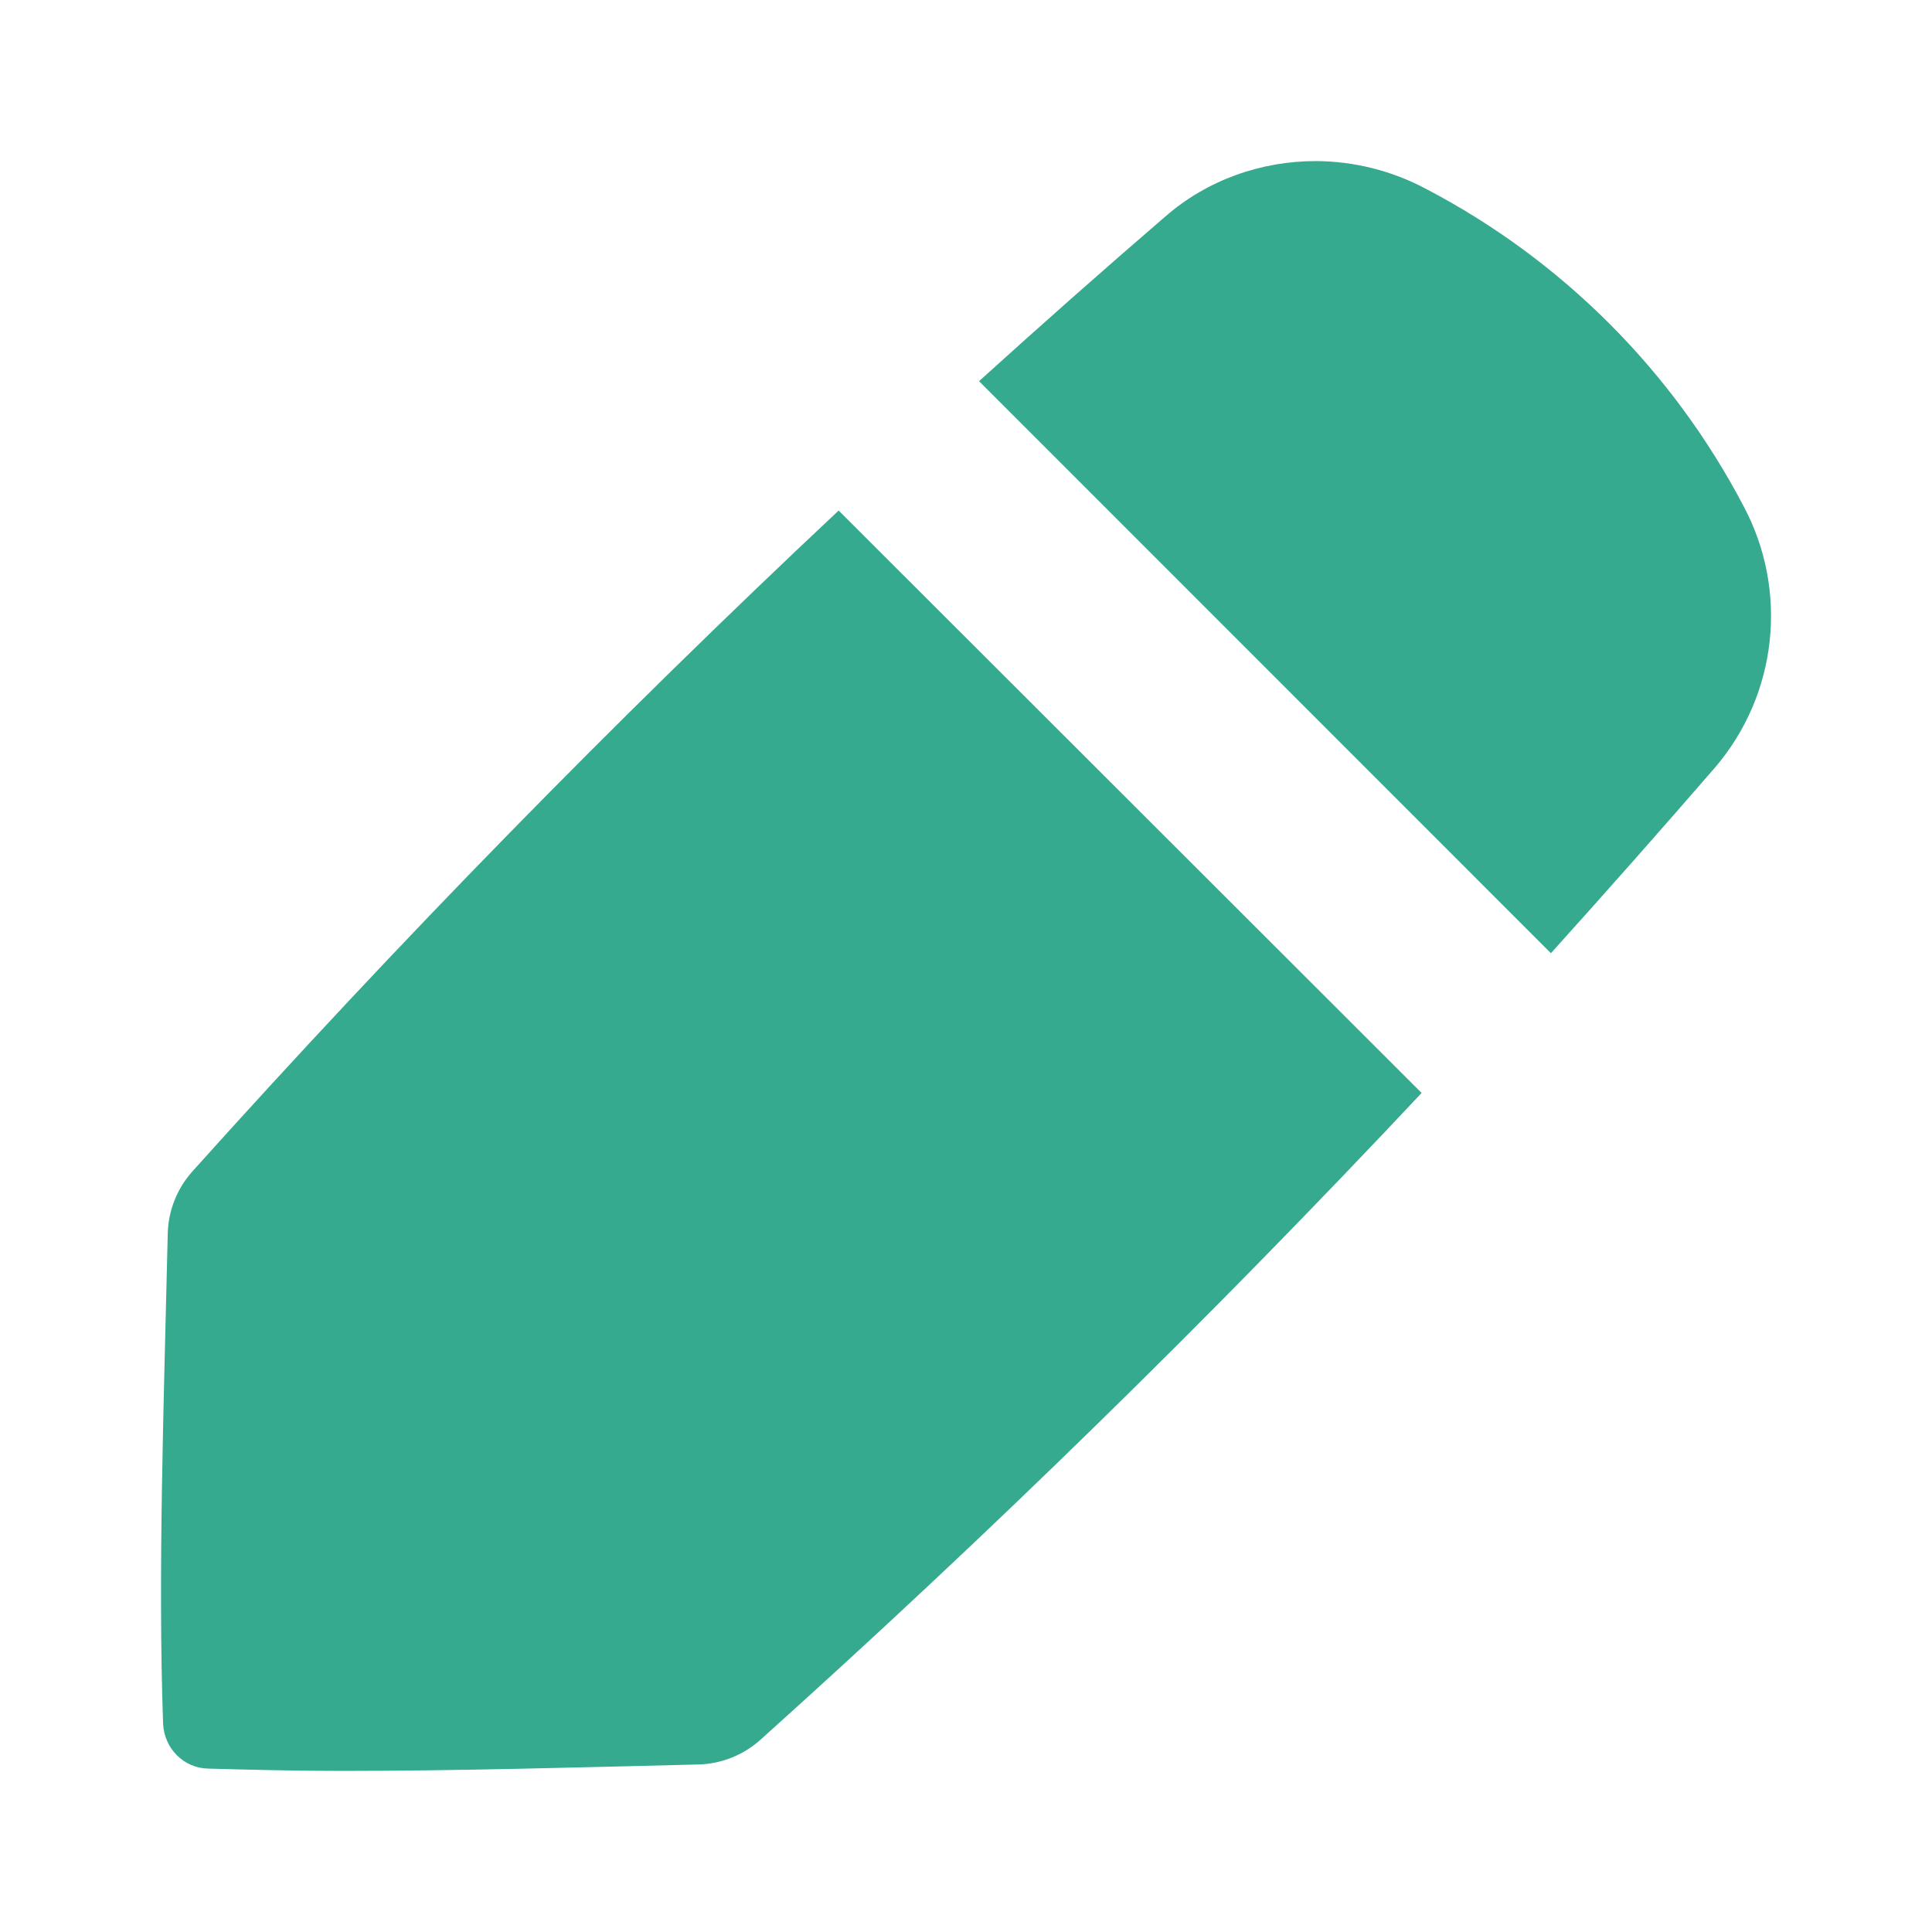
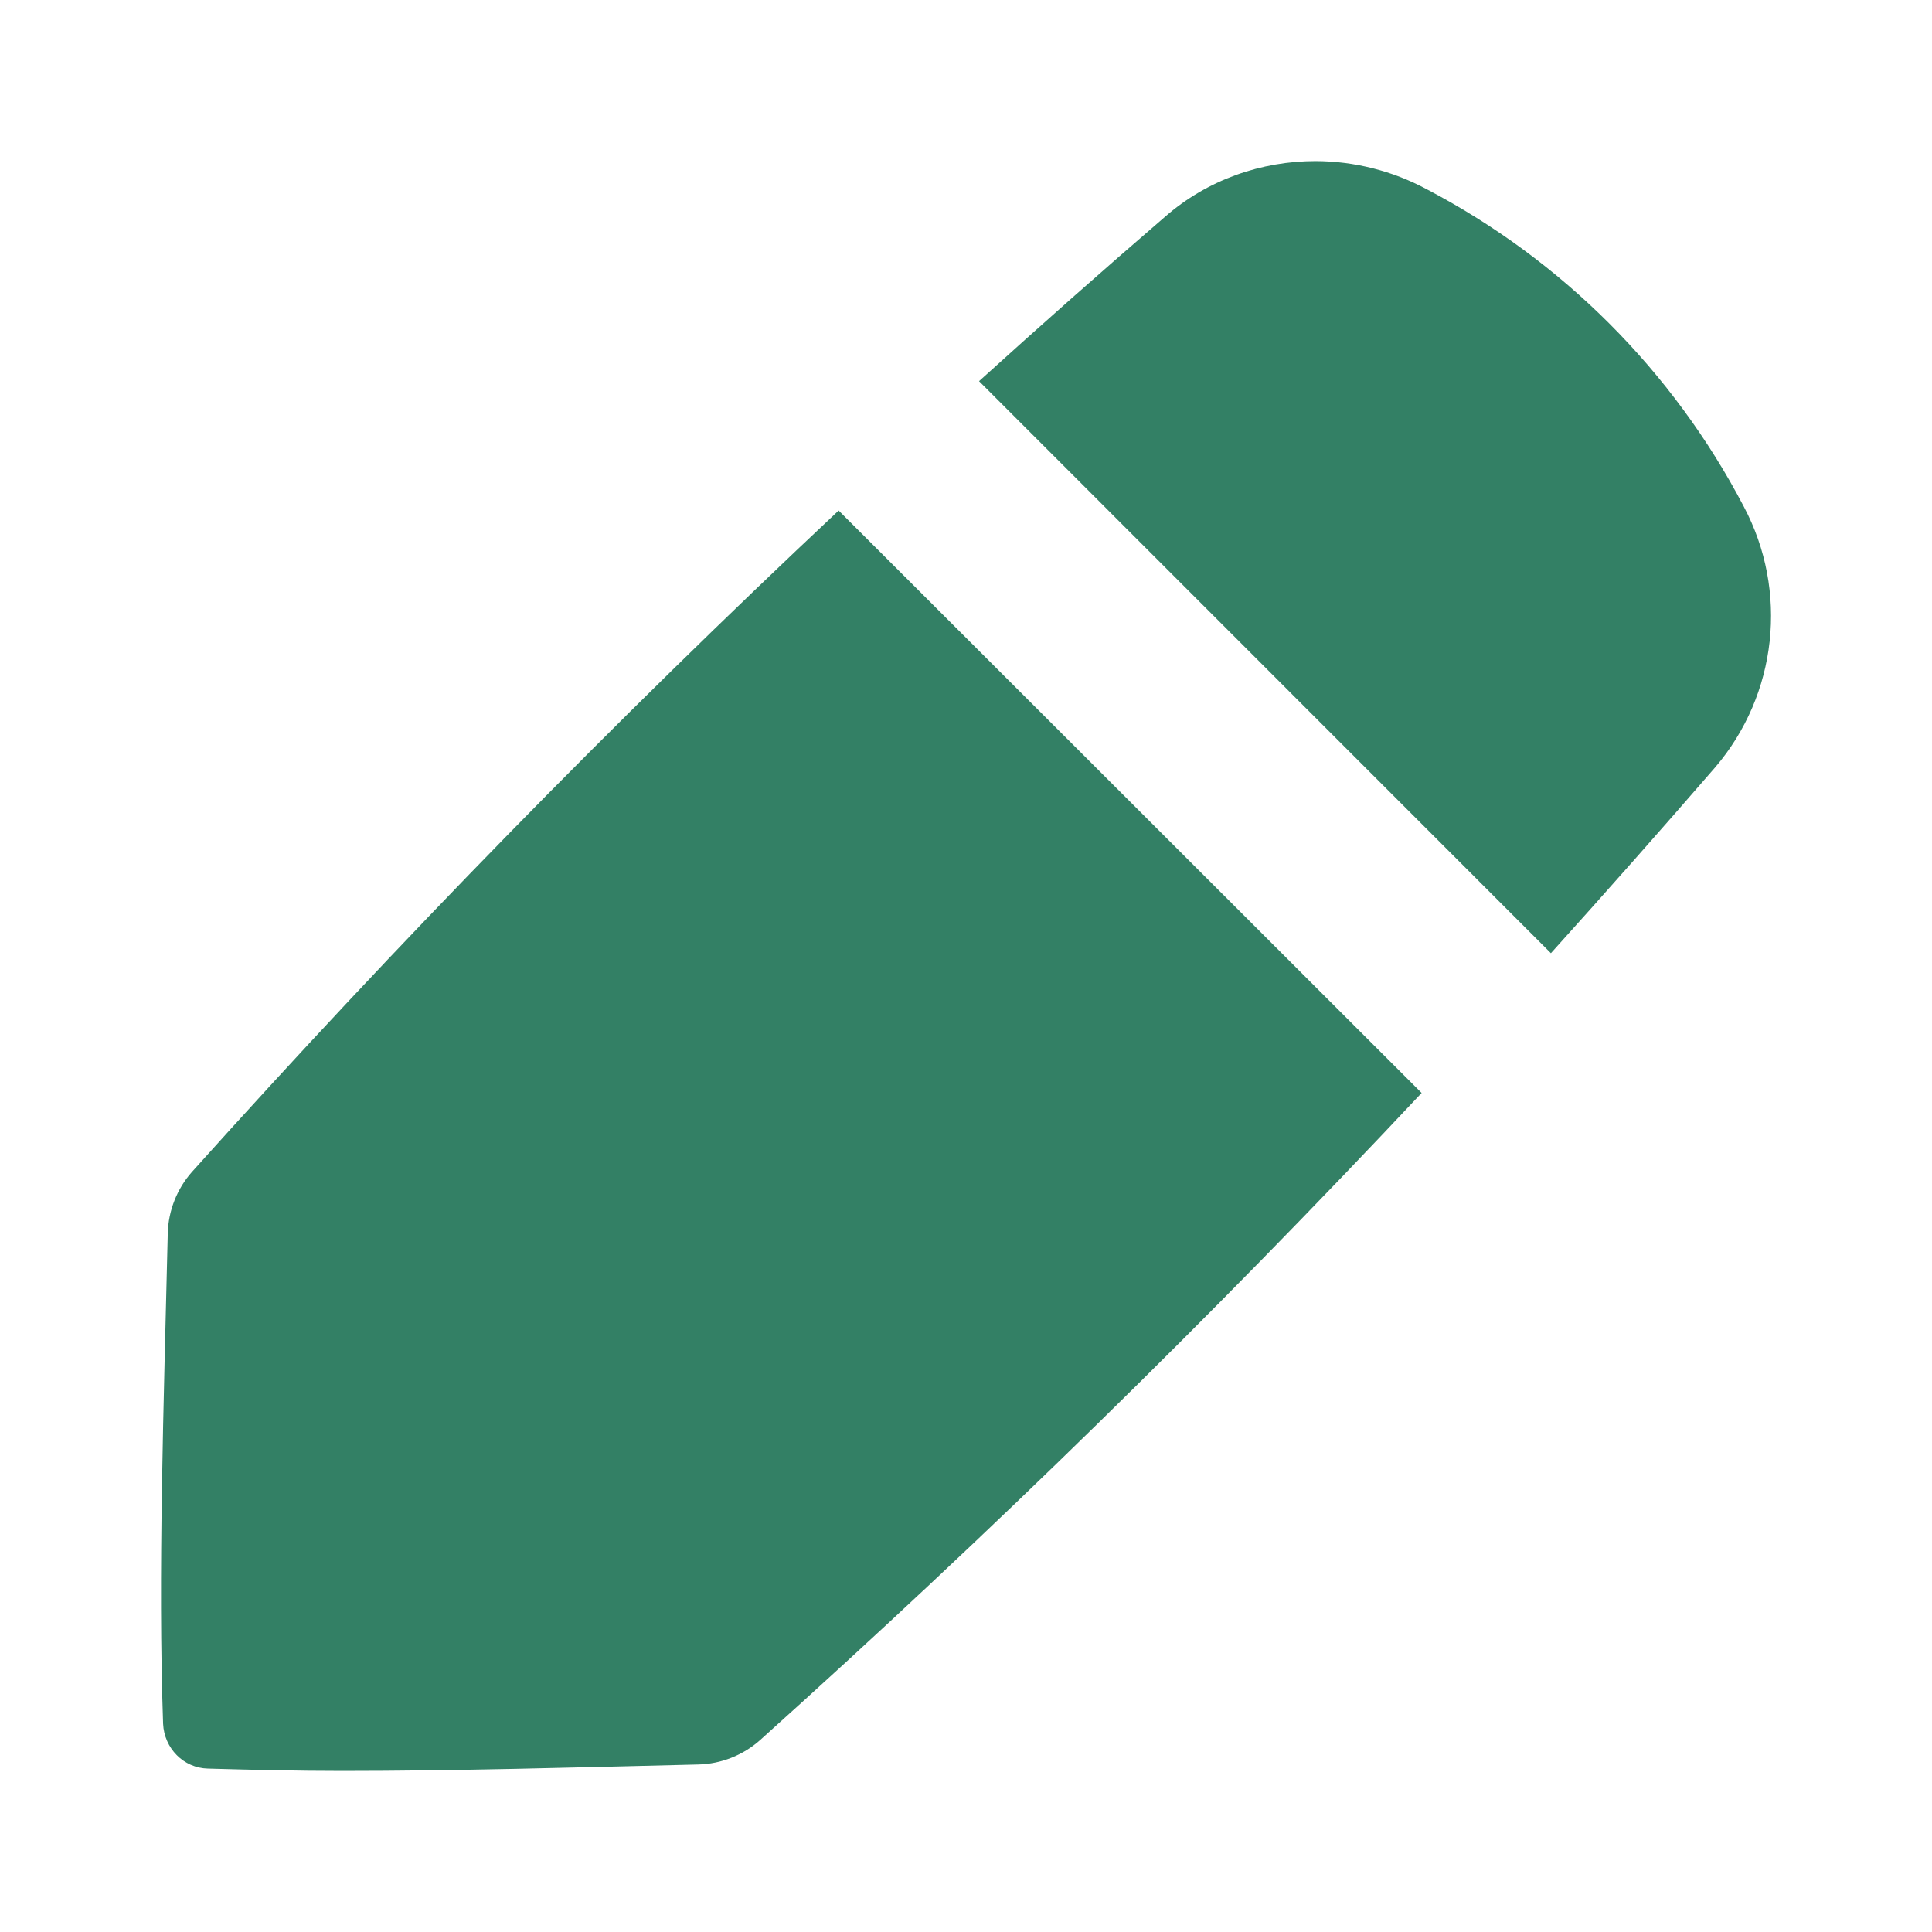
<svg xmlns="http://www.w3.org/2000/svg" width="24" height="24" fill="none" viewBox="0 0 24 24">
-   <path fill="#36AA8E" d="M2.388 14.554c-.188.21-.297.485-.304.767-.05 2.142-.123 4.24-.058 6.092.014.304.253.55.557.557.535.015 1.092.029 1.664.029 1.403 0 2.908-.043 4.428-.08a1.2 1.2 0 0 0 .767-.303 134.606 134.606 0 0 0 8.218-8.039l-7.242-7.235a134.427 134.427 0 0 0-8.03 8.212ZM16.344 2.001c-.673 0-1.346.231-1.874.694-.782.673-1.549 1.353-2.308 2.04l7.104 7.106a154.9 154.9 0 0 0 2.04-2.308 2.896 2.896 0 0 0 .355-3.242 9.34 9.34 0 0 0-3.943-3.943 2.937 2.937 0 0 0-1.375-.347Z" />
+   <path fill="#338065" d="M2.388 14.554c-.188.21-.297.485-.304.767-.05 2.142-.123 4.24-.058 6.092.014.304.253.55.557.557.535.015 1.092.029 1.664.029 1.403 0 2.908-.043 4.428-.08a1.2 1.2 0 0 0 .767-.303 134.606 134.606 0 0 0 8.218-8.039l-7.242-7.235a134.427 134.427 0 0 0-8.03 8.212ZM16.344 2.001c-.673 0-1.346.231-1.874.694-.782.673-1.549 1.353-2.308 2.04l7.104 7.106a154.9 154.9 0 0 0 2.04-2.308 2.896 2.896 0 0 0 .355-3.242 9.34 9.34 0 0 0-3.943-3.943 2.937 2.937 0 0 0-1.375-.347Z" />
</svg>
